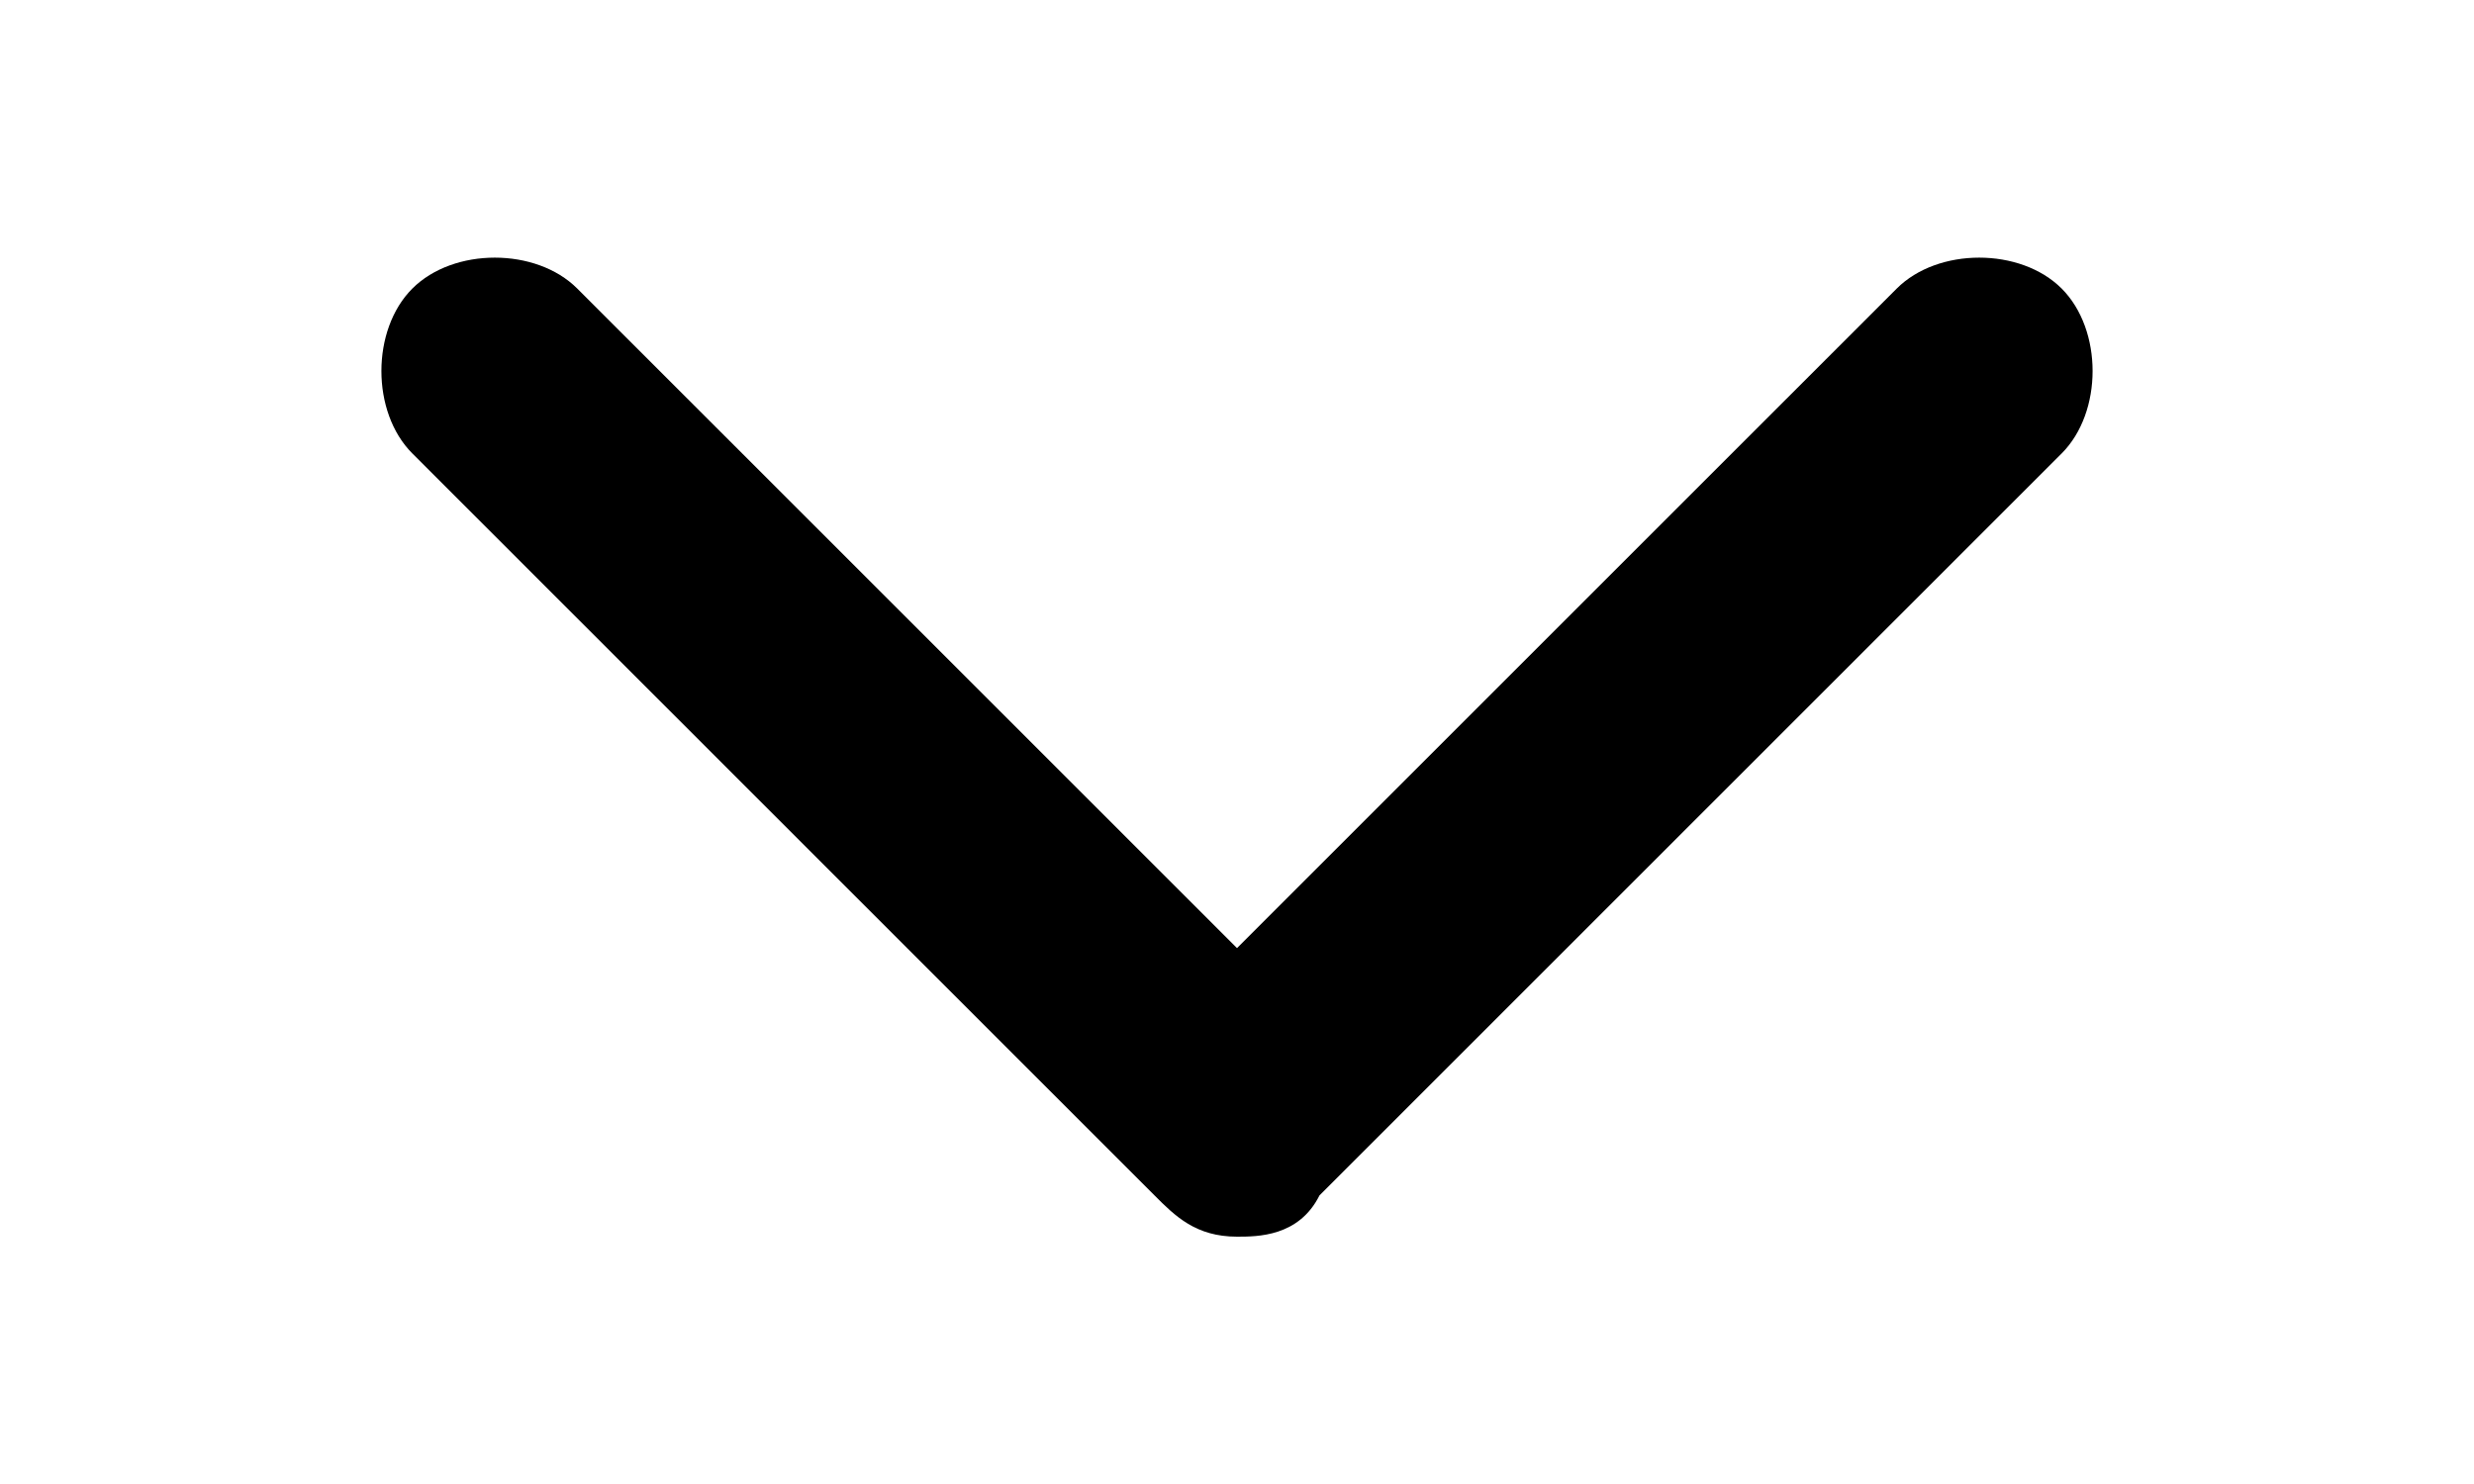
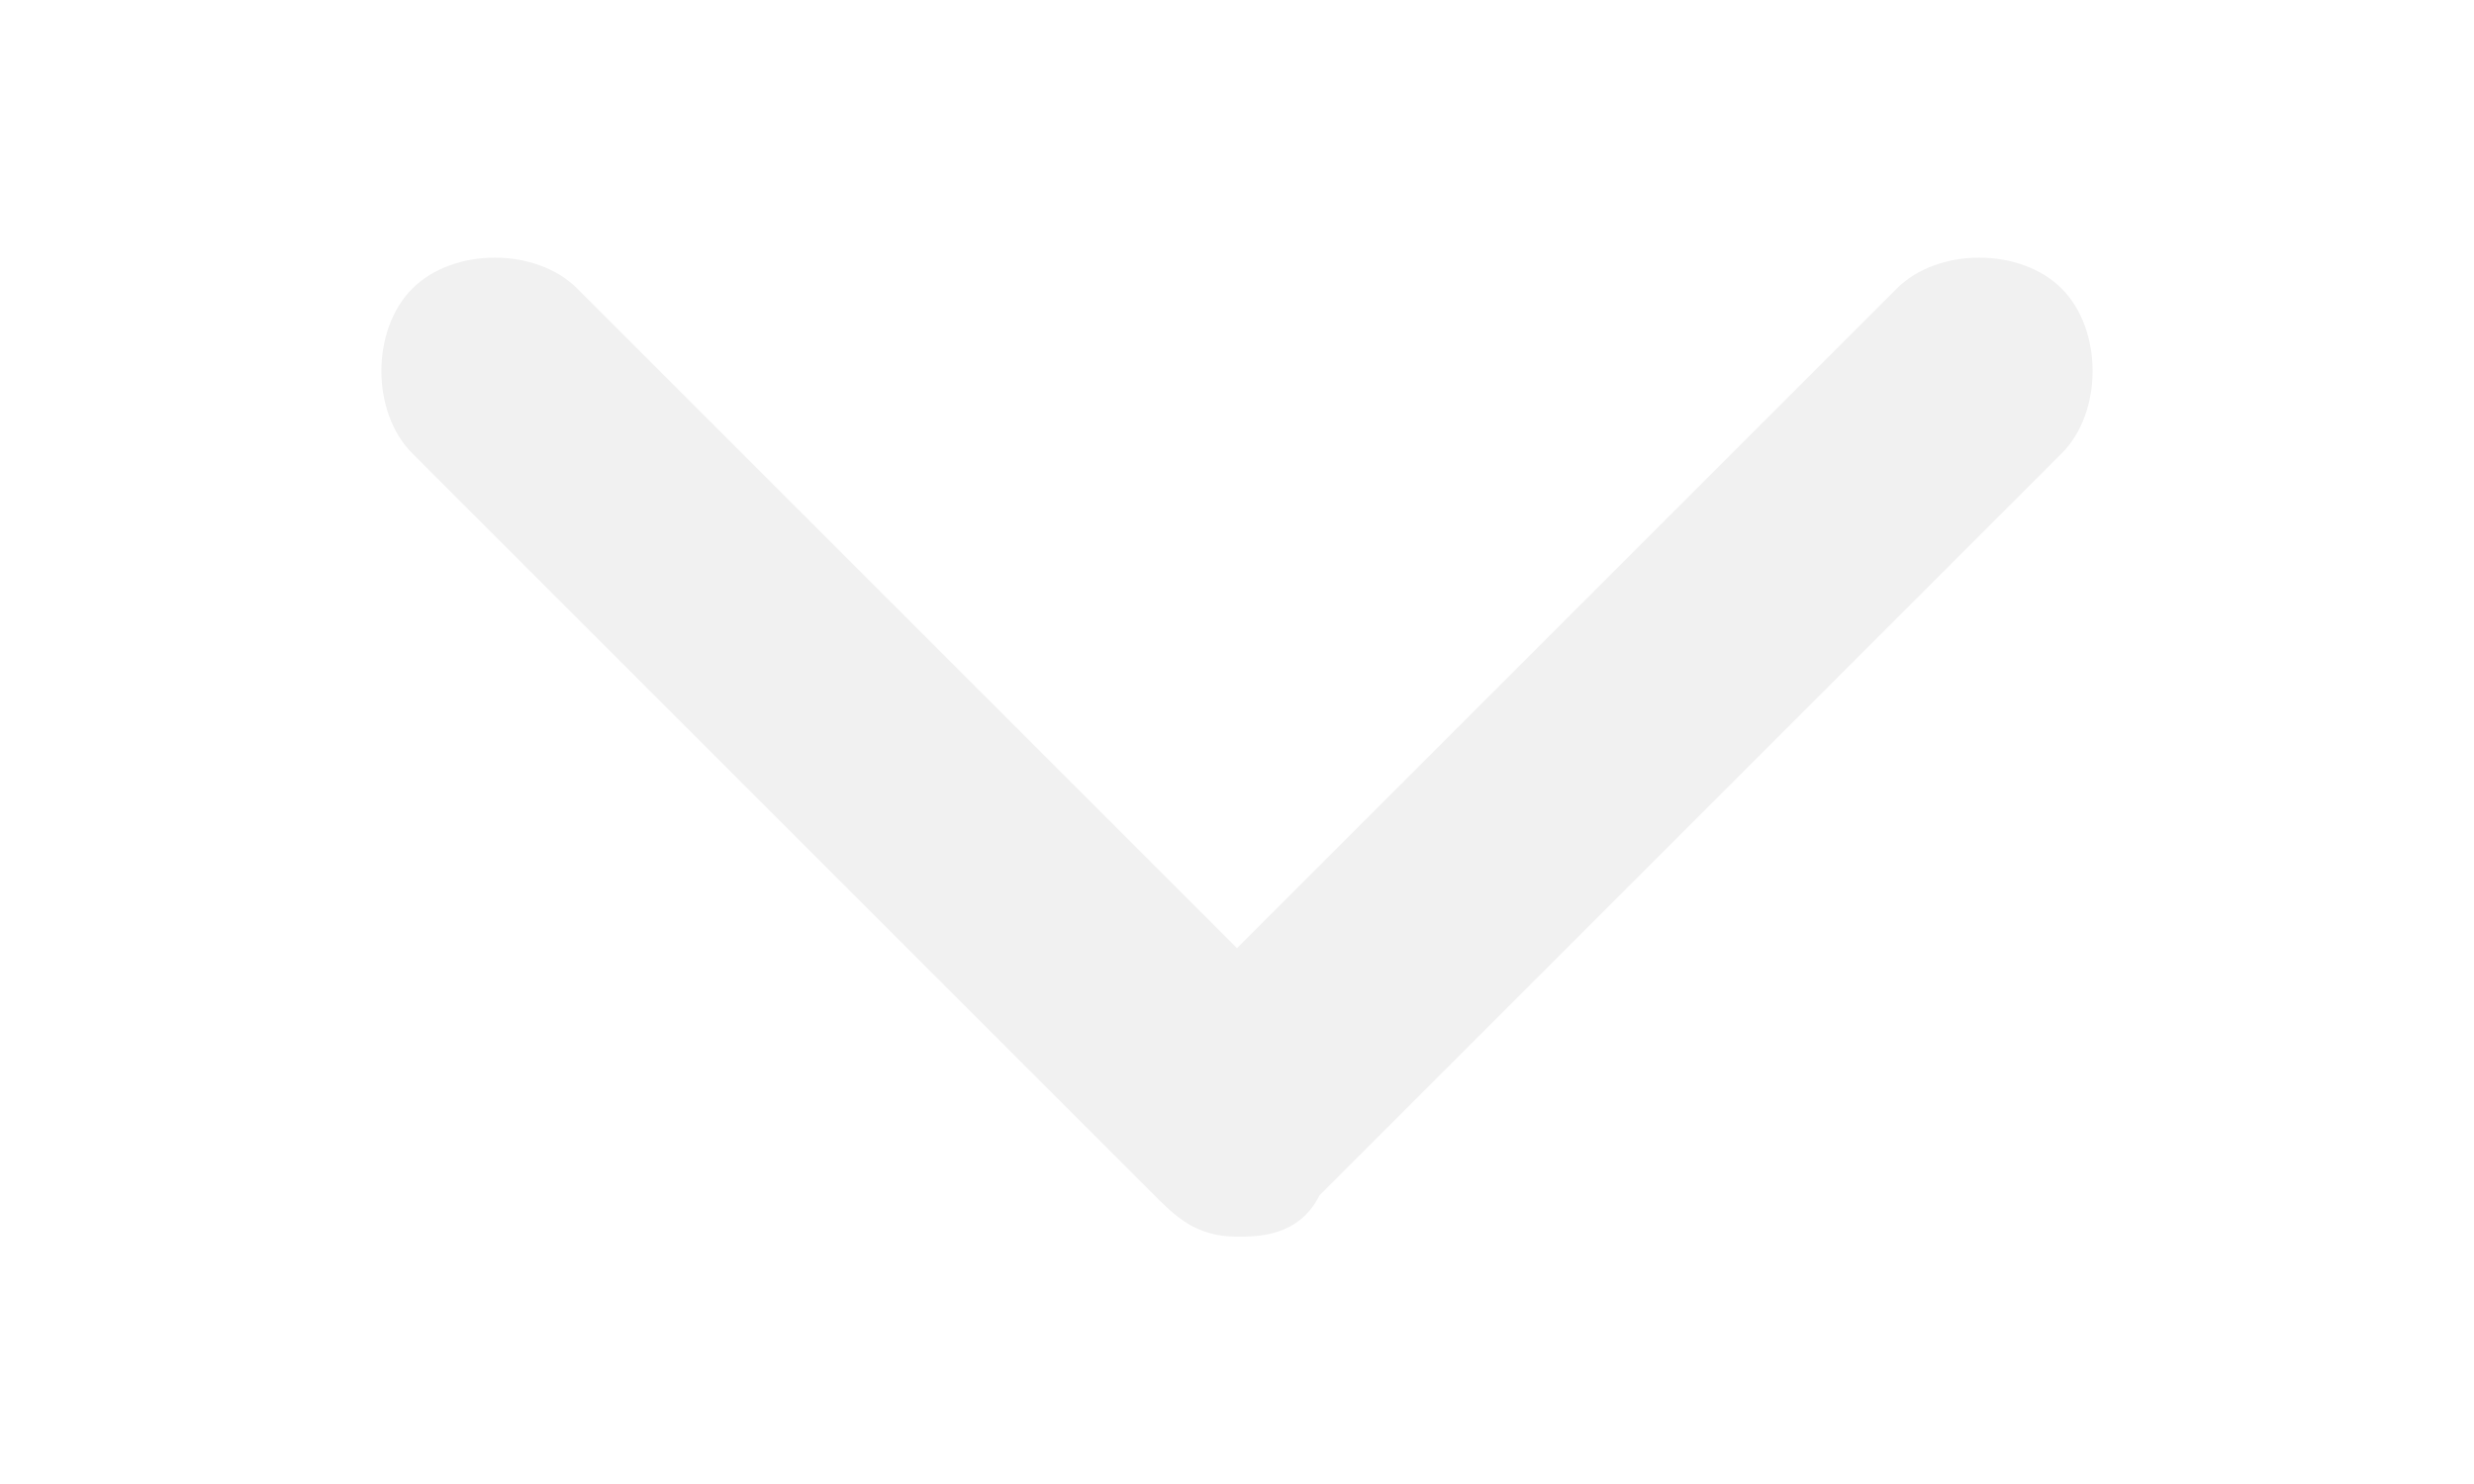
<svg xmlns="http://www.w3.org/2000/svg" version="1.1" id="Capa_1" x="0px" y="0px" viewBox="0 0 12 7.2" style="enable-background:new 0 0 12 7.2;" xml:space="preserve">
+   <style type="text/css">
+ 	.st0{fill:#F1F1F1;}
+ </style>
  <g>
-     <path d="M6,6C5.8,6,5.7,5.9,5.6,5.8L2,2.2C1.8,2,1.8,1.6,2,1.4s0.6-0.2,0.8,0L6,4.6l3.2-3.2c0.2-0.2,0.6-0.2,0.8,0   c0.2,0.2,0.2,0.6,0,0.8L6.4,5.8C6.3,6,6.1,6,6,6z" />
+     <path class="st0" d="M6,6C5.8,6,5.7,5.9,5.6,5.8L2,2.2C1.8,2,1.8,1.6,2,1.4s0.6-0.2,0.8,0L6,4.6l3.2-3.2c0.2-0.2,0.6-0.2,0.8,0   s0.2,0.6,0,0.8L6.4,5.8C6.3,6,6.1,6,6,6z" />
  </g>
</svg>
